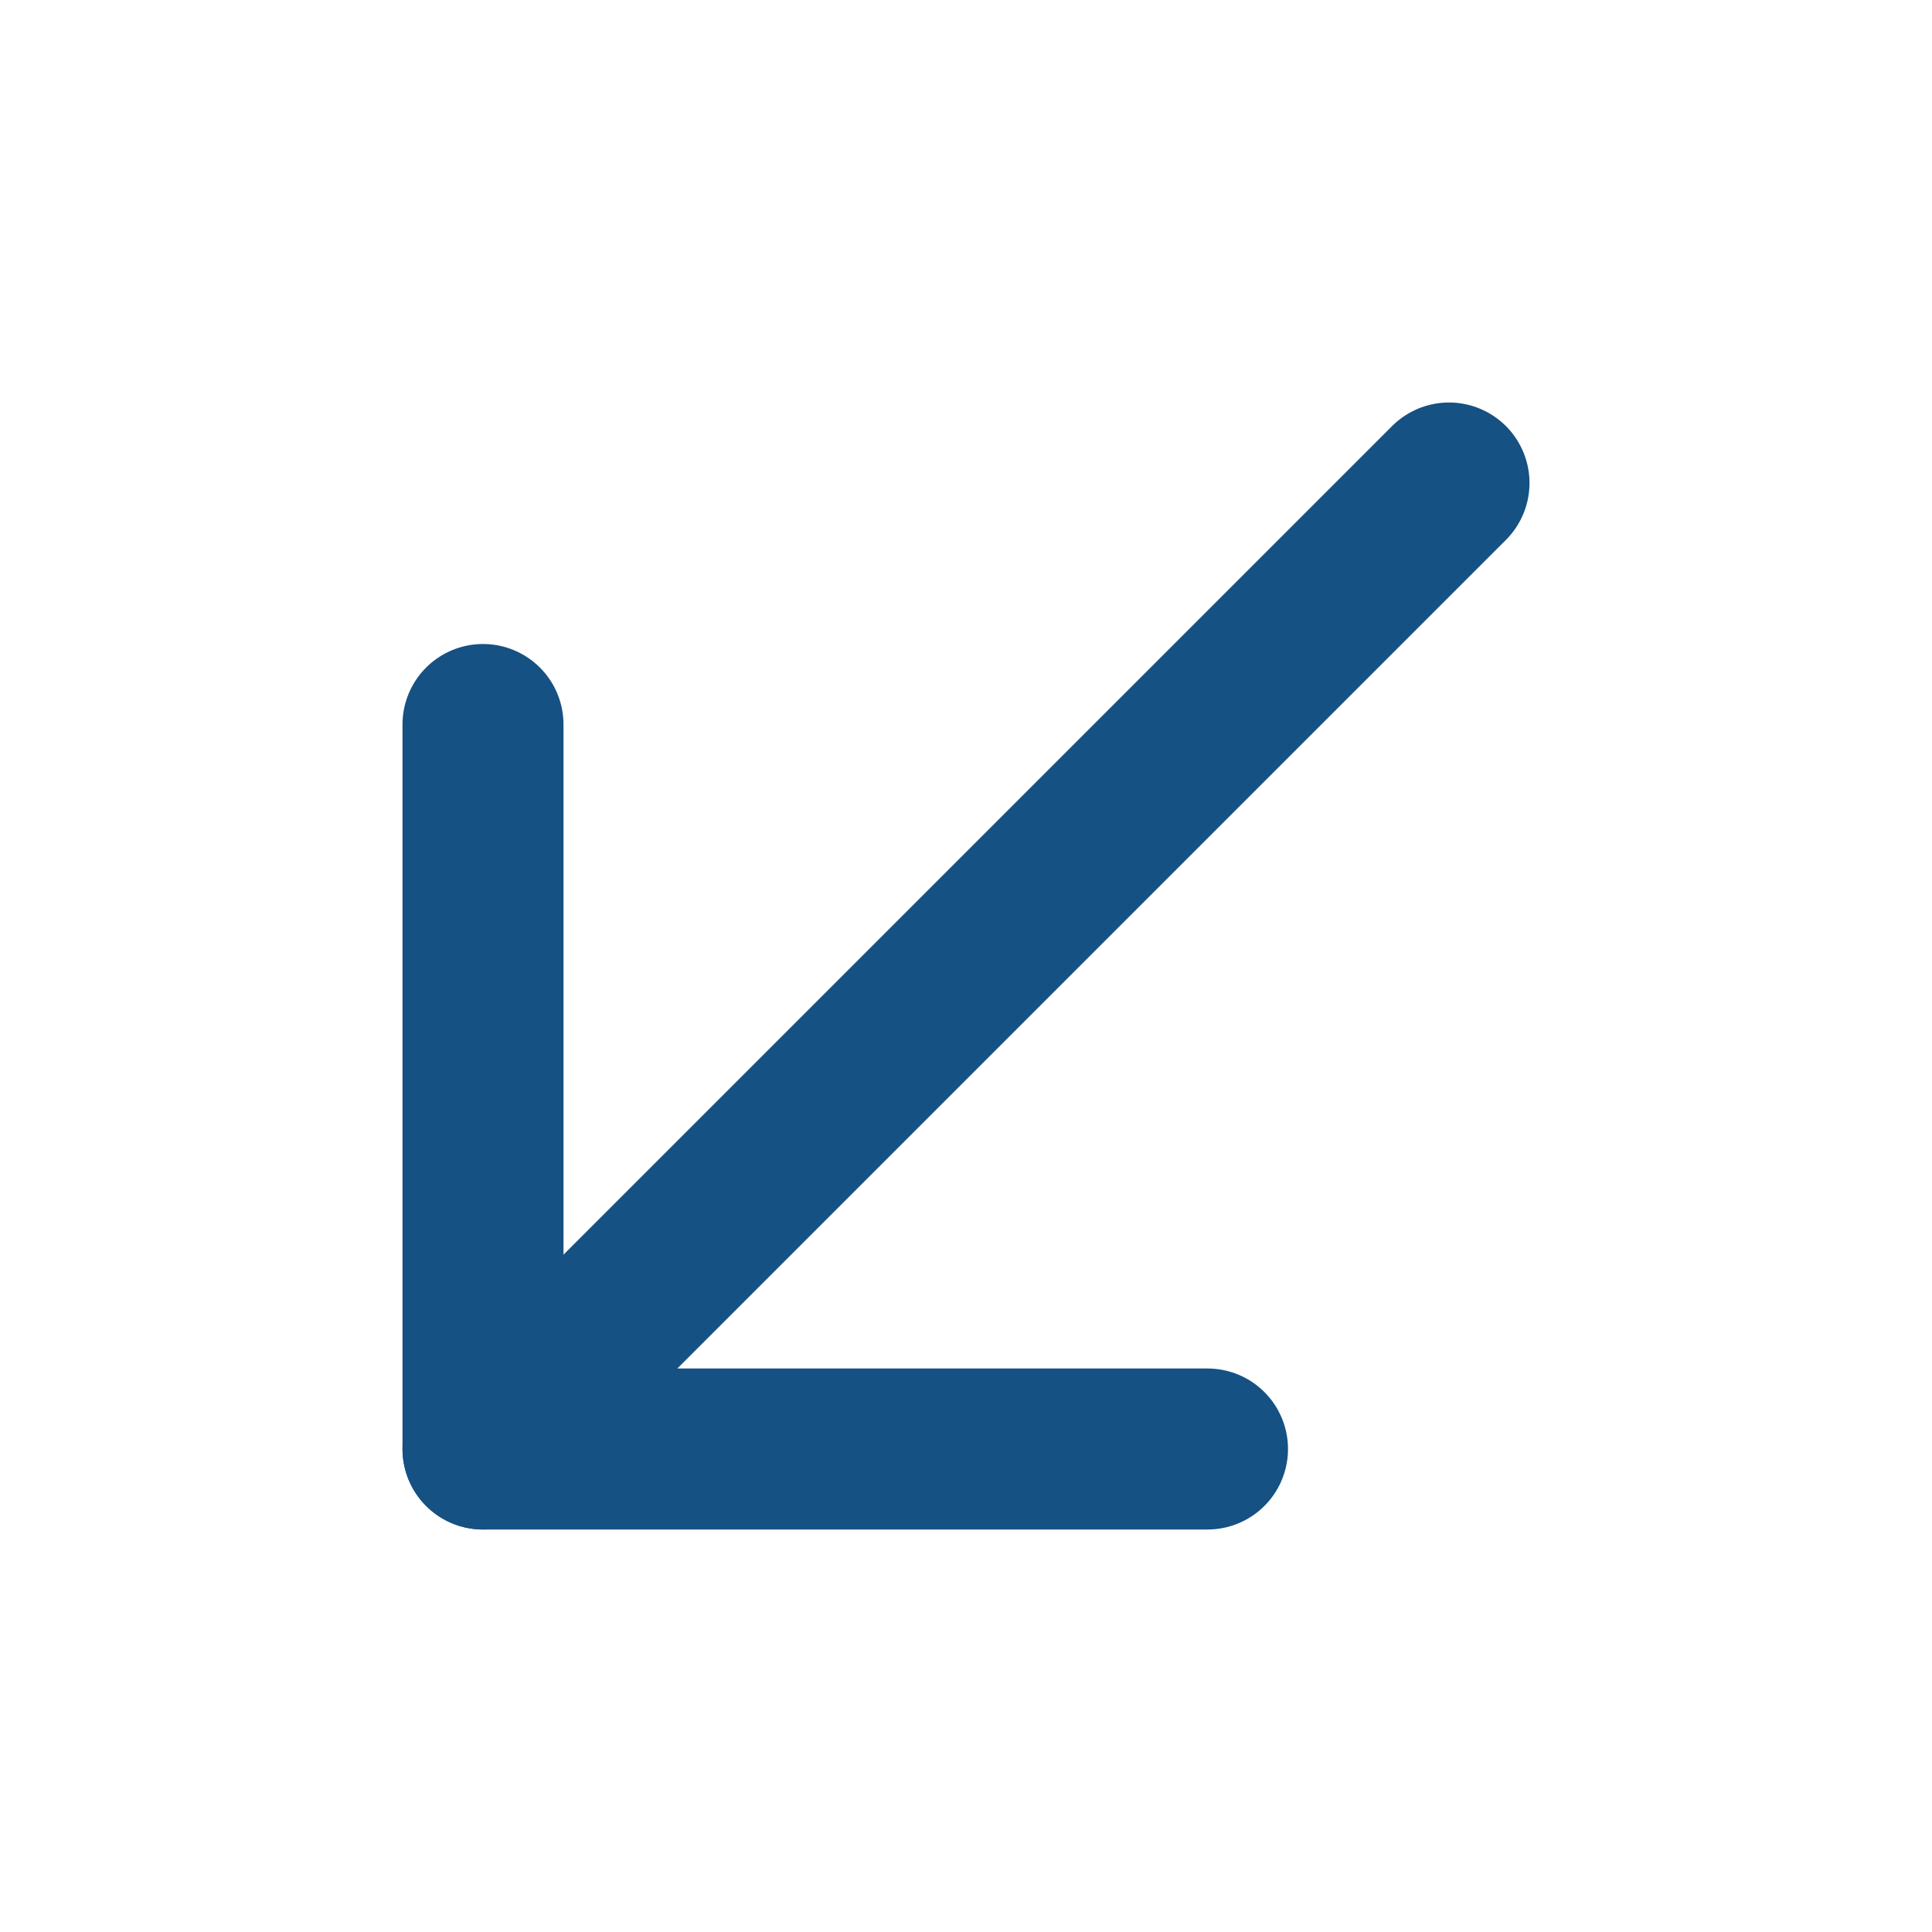
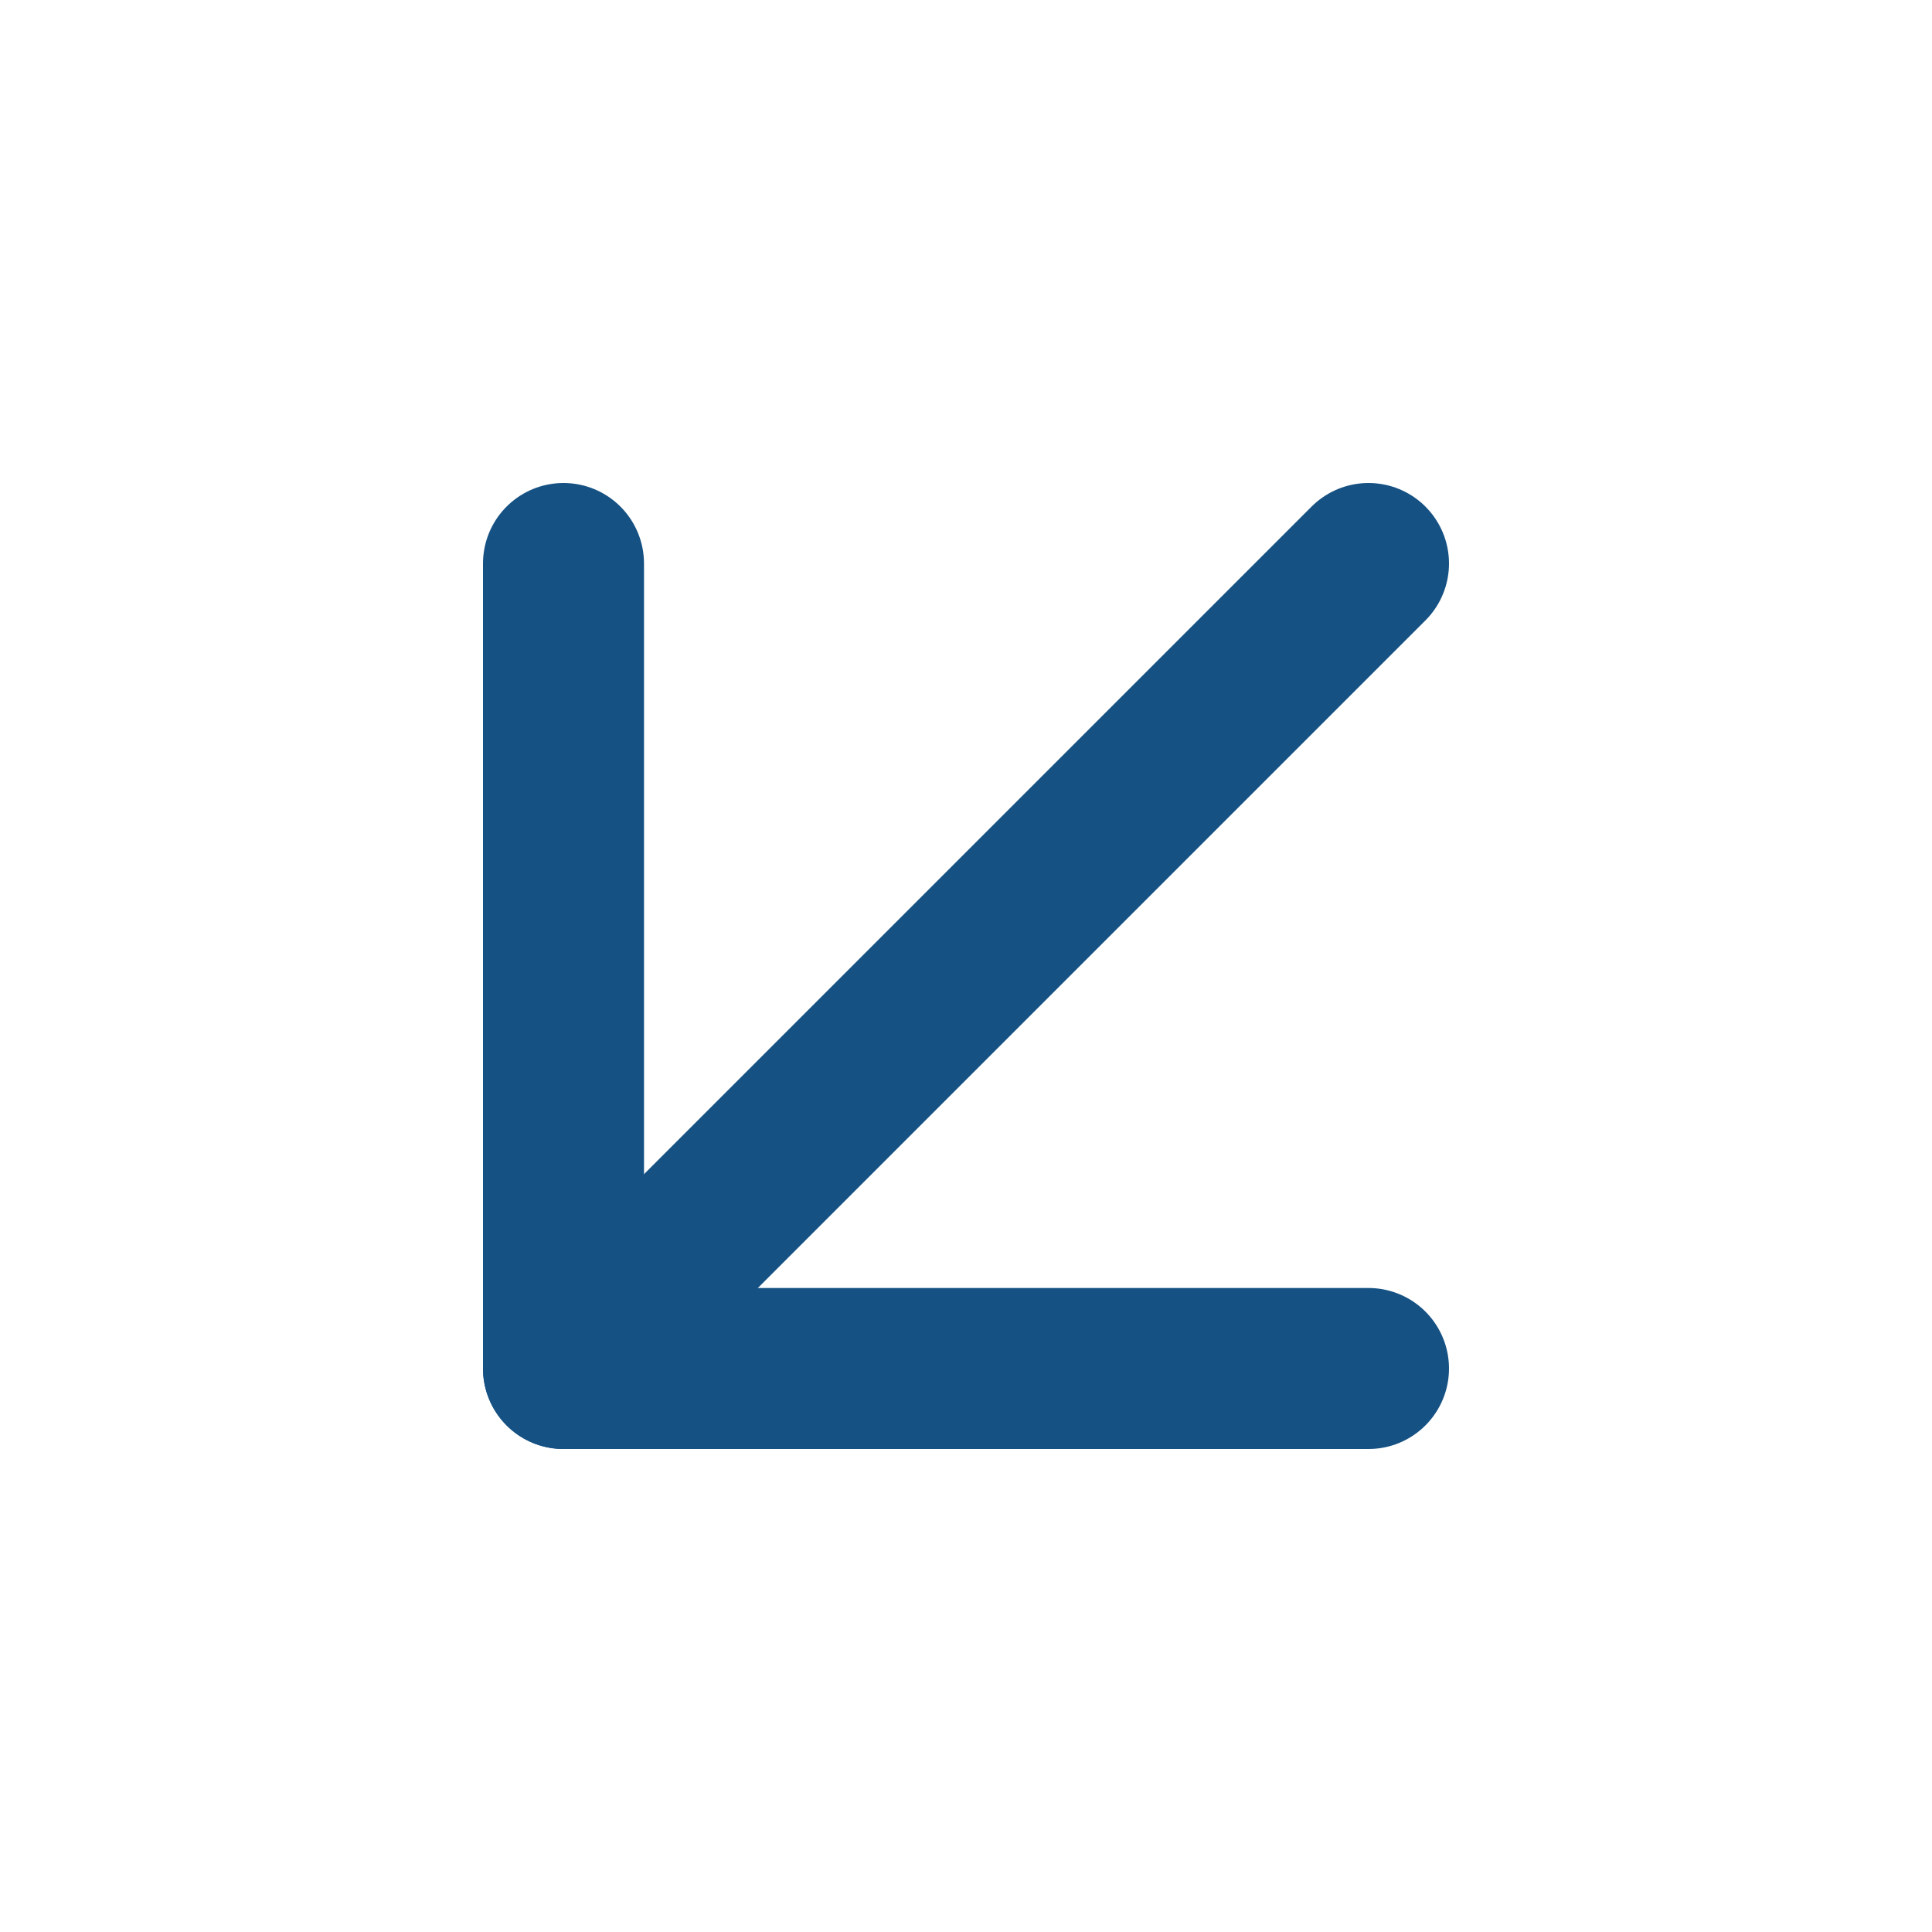
<svg xmlns="http://www.w3.org/2000/svg" width="24" height="24" viewBox="0 0 24 24" fill="none" stroke="#155183" stroke-width="2" stroke-linecap="round" stroke-linejoin="round" class="feather feather-arrow-down-left">
-   <line x1="18" y1="6" x2="6" y2="18" />
-   <polyline points="15 18 6 18 6 9" />
+   <line x1="17" y1="7" x2="7" y2="17" />
+   <polyline points="17 17 7 17 7 7" />
</svg>
